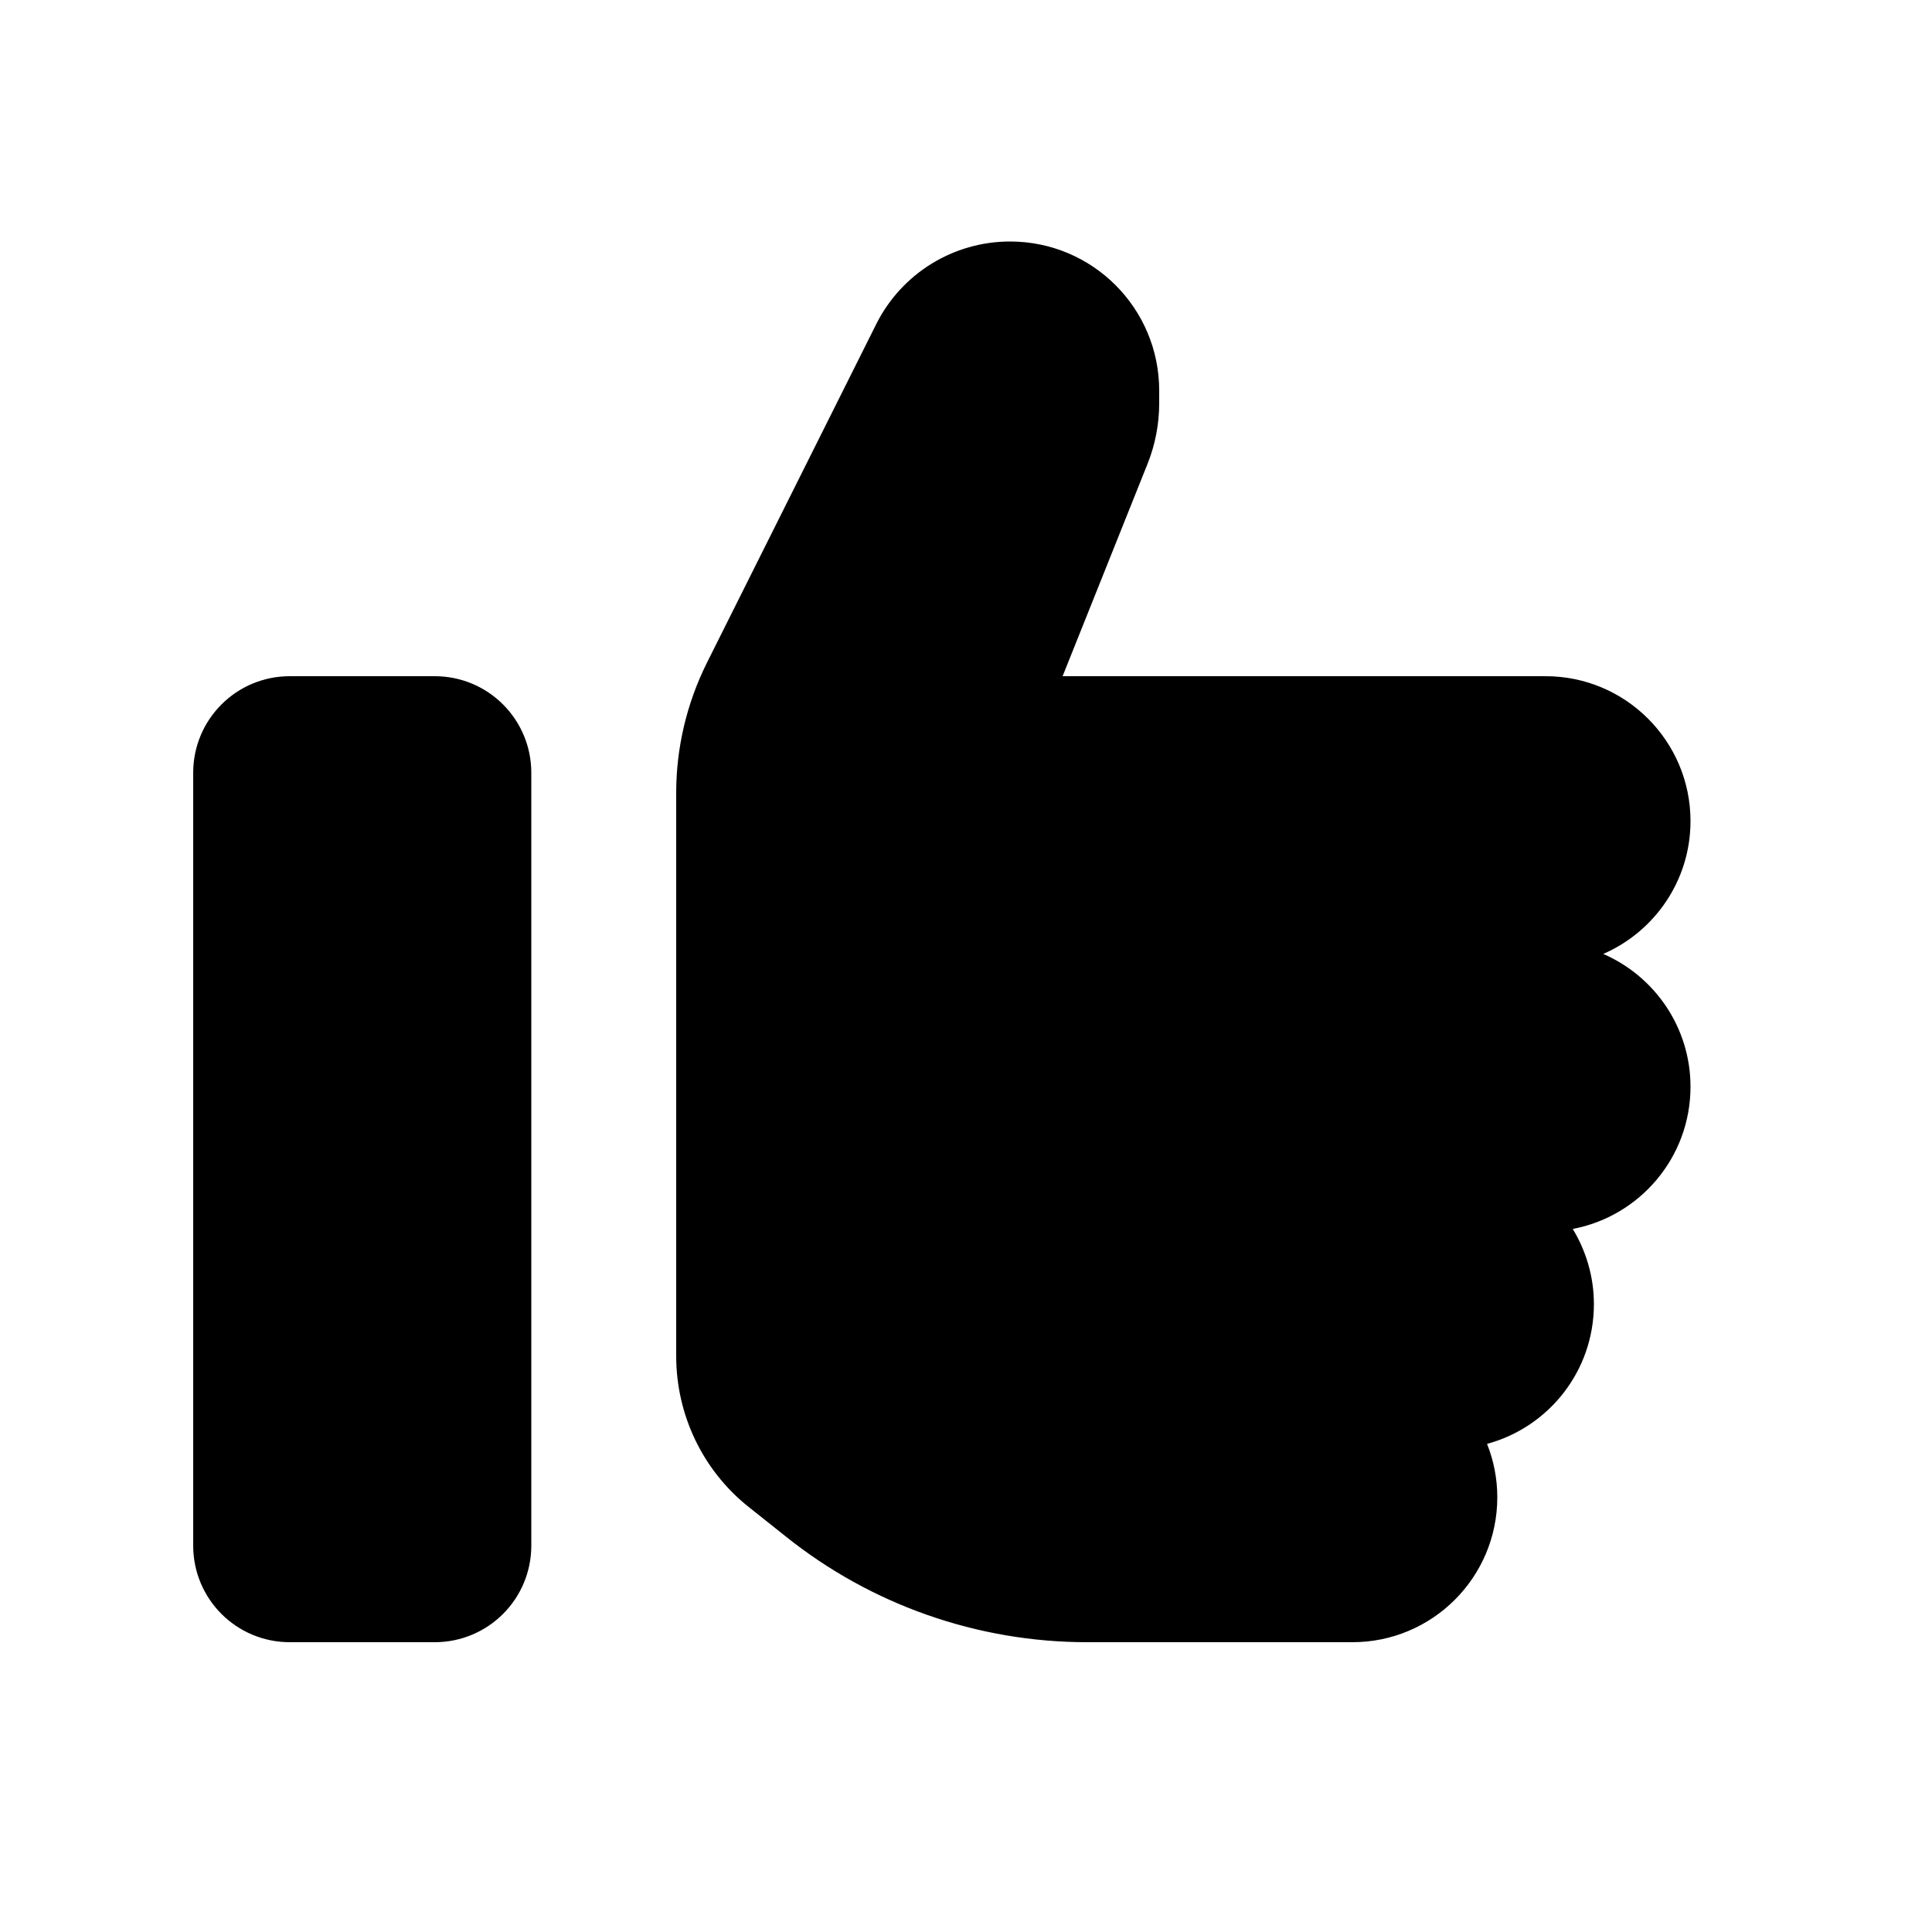
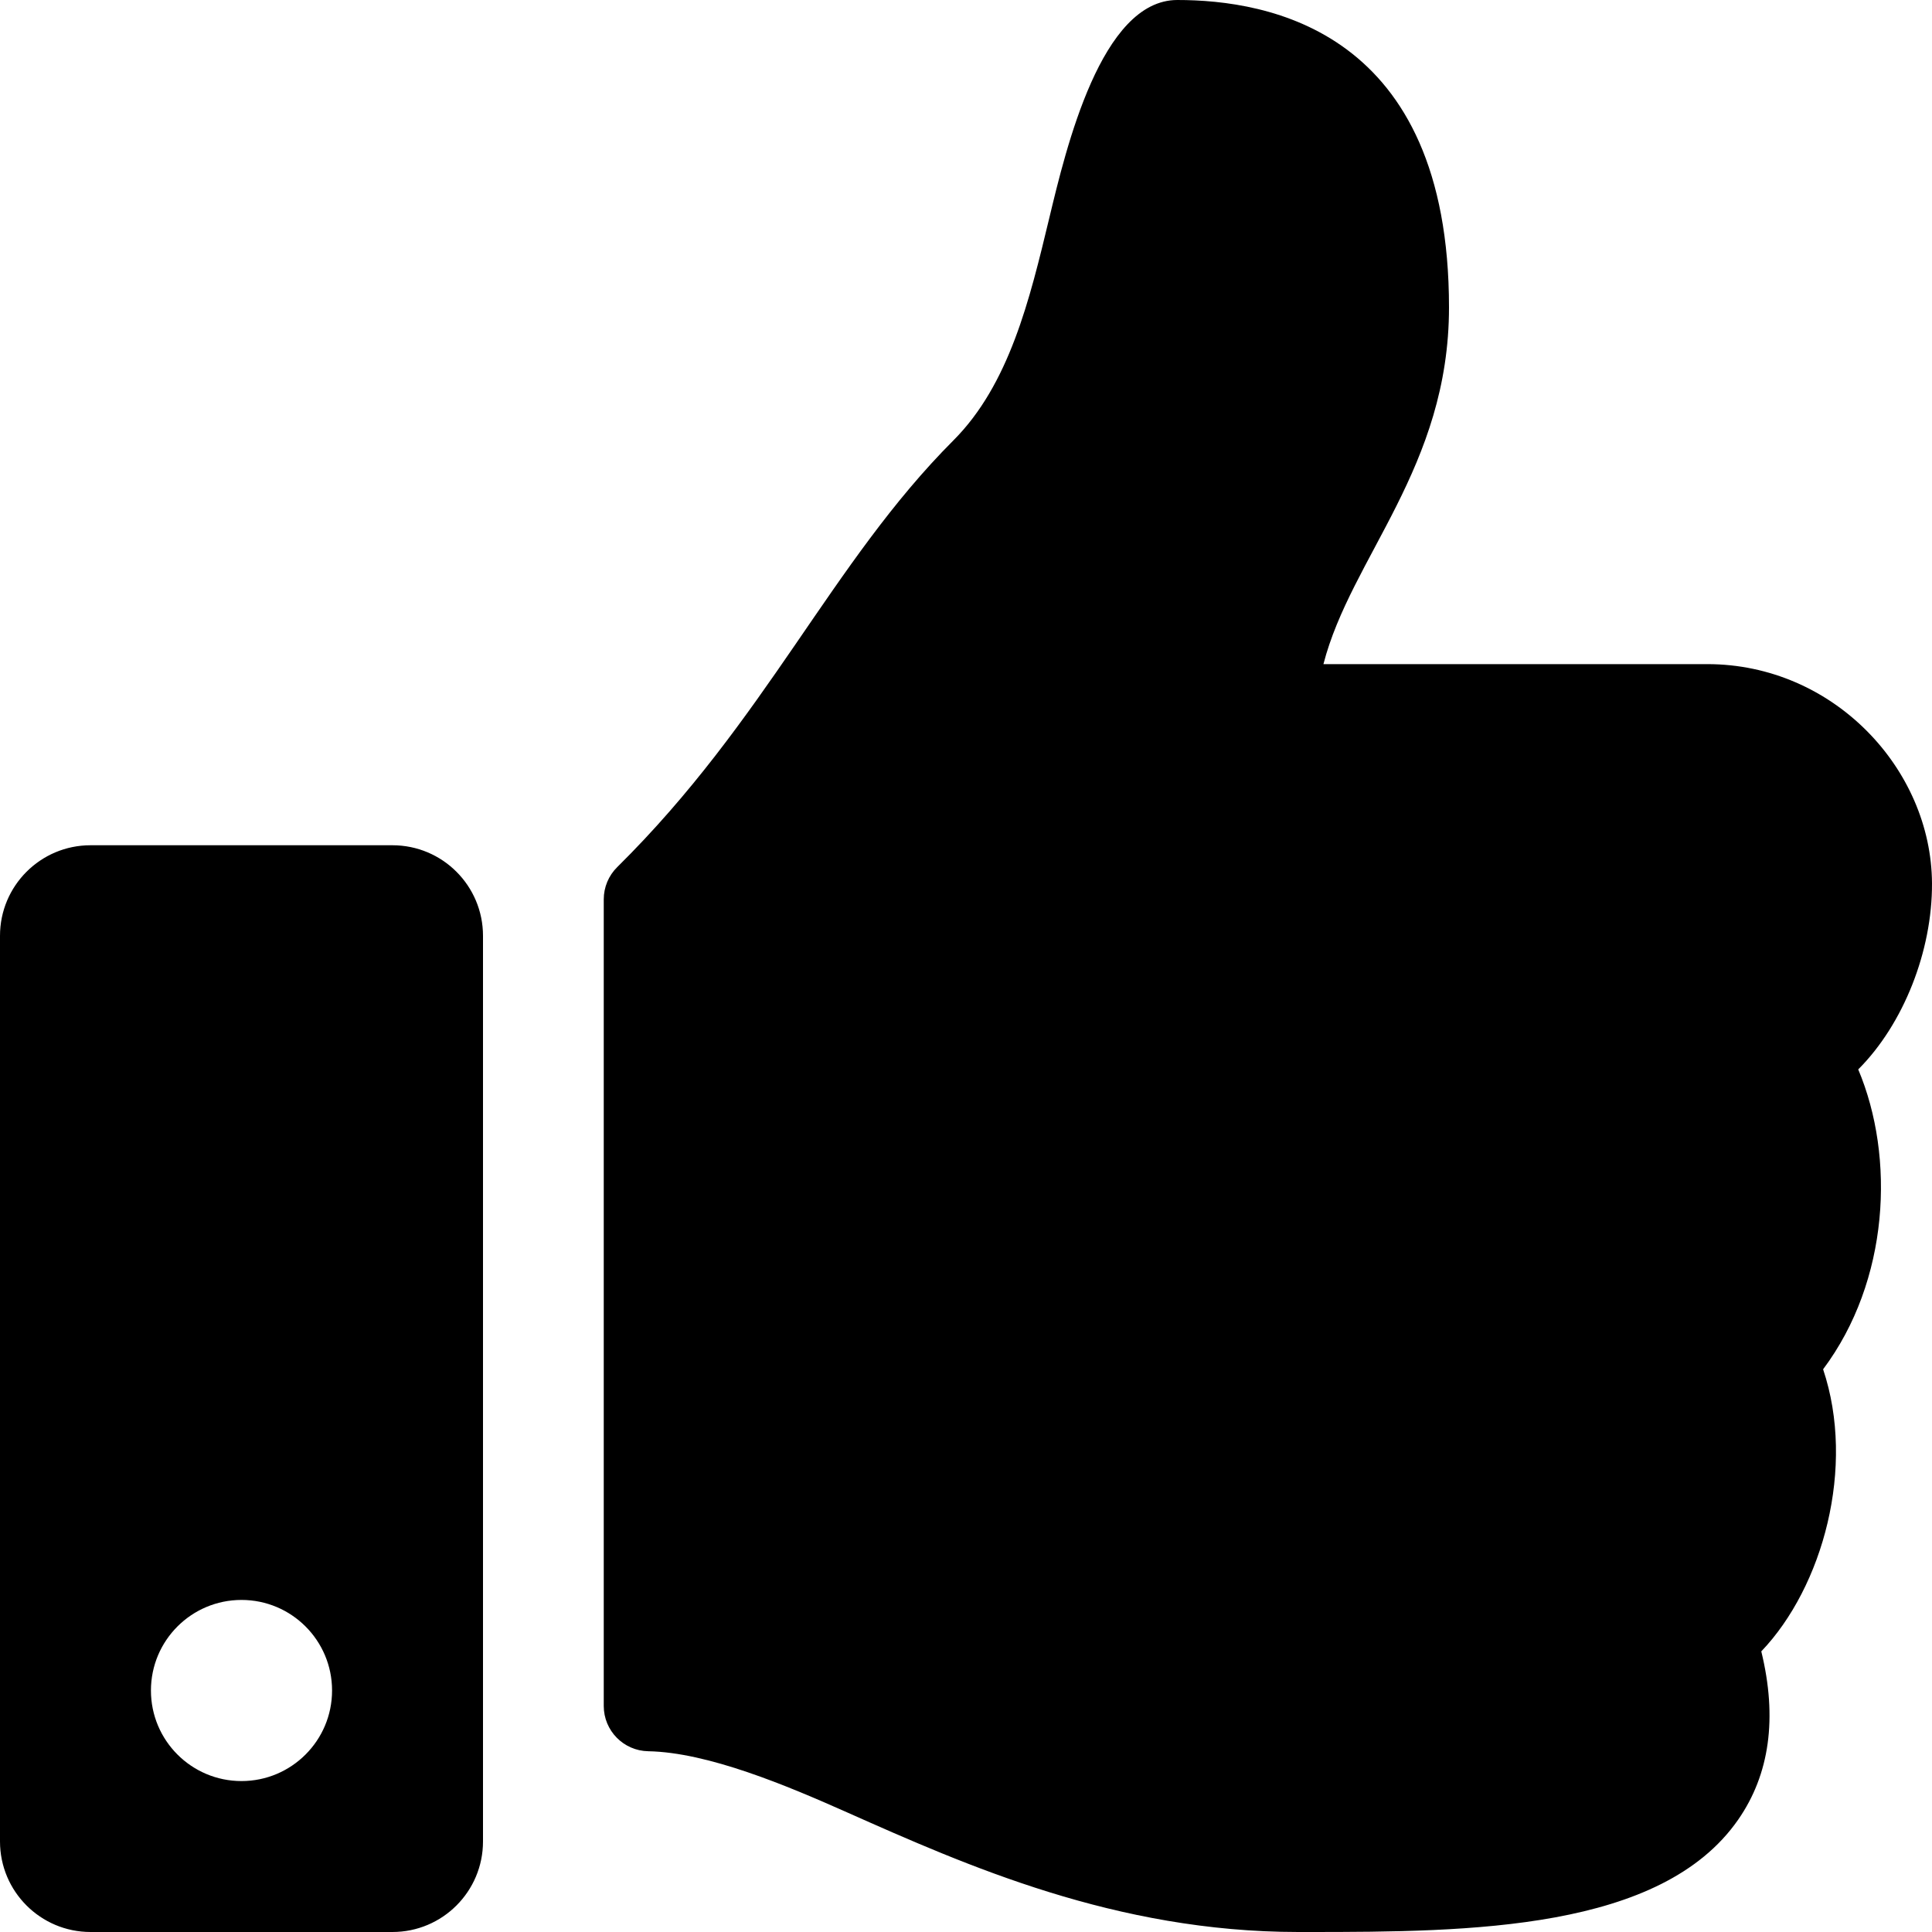
- <svg xmlns="http://www.w3.org/2000/svg" viewBox="0 0 640 640">
-   <path d="M144 224C161.7 224 176 238.3 176 256L176 512C176 529.7 161.7 544 144 544L96 544C78.3 544 64 529.7 64 512L64 256C64 238.3 78.3 224 96 224L144 224zM334.6 80C361.9 80 384 102.1 384 129.4L384 133.6C384 140.4 382.7 147.2 380.2 153.5L352 224L512 224C538.5 224 560 245.5 560 272C560 291.7 548.1 308.6 531.1 316C548.1 323.4 560 340.3 560 360C560 383.4 543.2 402.9 521 407.1C525.4 414.4 528 422.9 528 432C528 454.2 513 472.8 492.6 478.3C494.8 483.8 496 489.8 496 496C496 522.5 474.5 544 448 544L360.1 544C323.8 544 288.5 531.6 260.2 508.9L248 499.2C232.8 487.1 224 468.7 224 449.2L224 262.6C224 247.7 227.5 233 234.1 219.7L290.3 107.3C298.7 90.6 315.8 80 334.6 80z" />
+ <svg xmlns="http://www.w3.org/2000/svg" viewBox="0 0 512 512">
+   <path d="M104 224H24c-13.255 0-24 10.745-24 24v240c0 13.255 10.745 24 24 24h80c13.255 0 24-10.745 24-24V248c0-13.255-10.745-24-24-24zM64 472c-13.255 0-24-10.745-24-24s10.745-24 24-24 24 10.745 24 24-10.745 24-24 24zM384 81.452c0 42.416-25.97 66.208-33.277 94.548h101.723c33.397 0 59.397 27.746 59.553 58.098.084 17.938-7.546 37.249-19.439 49.197l-.11.11c9.836 23.337 8.237 56.037-9.308 79.469 8.681 25.895-.069 57.704-16.382 74.757 4.298 17.598 2.244 32.575-6.148 44.632C440.202 511.587 389.616 512 346.839 512l-2.845-.001c-48.287-.017-87.806-17.598-119.56-31.725-15.957-7.099-36.821-15.887-52.651-16.178-6.54-.12-11.783-5.457-11.783-11.998v-213.77c0-3.2 1.282-6.271 3.558-8.521 39.614-39.144 56.648-80.587 89.117-113.111 14.804-14.832 20.188-37.236 25.393-58.902C282.515 39.293 291.817 0 312 0c24 0 72 8 72 81.452z" />
</svg>
